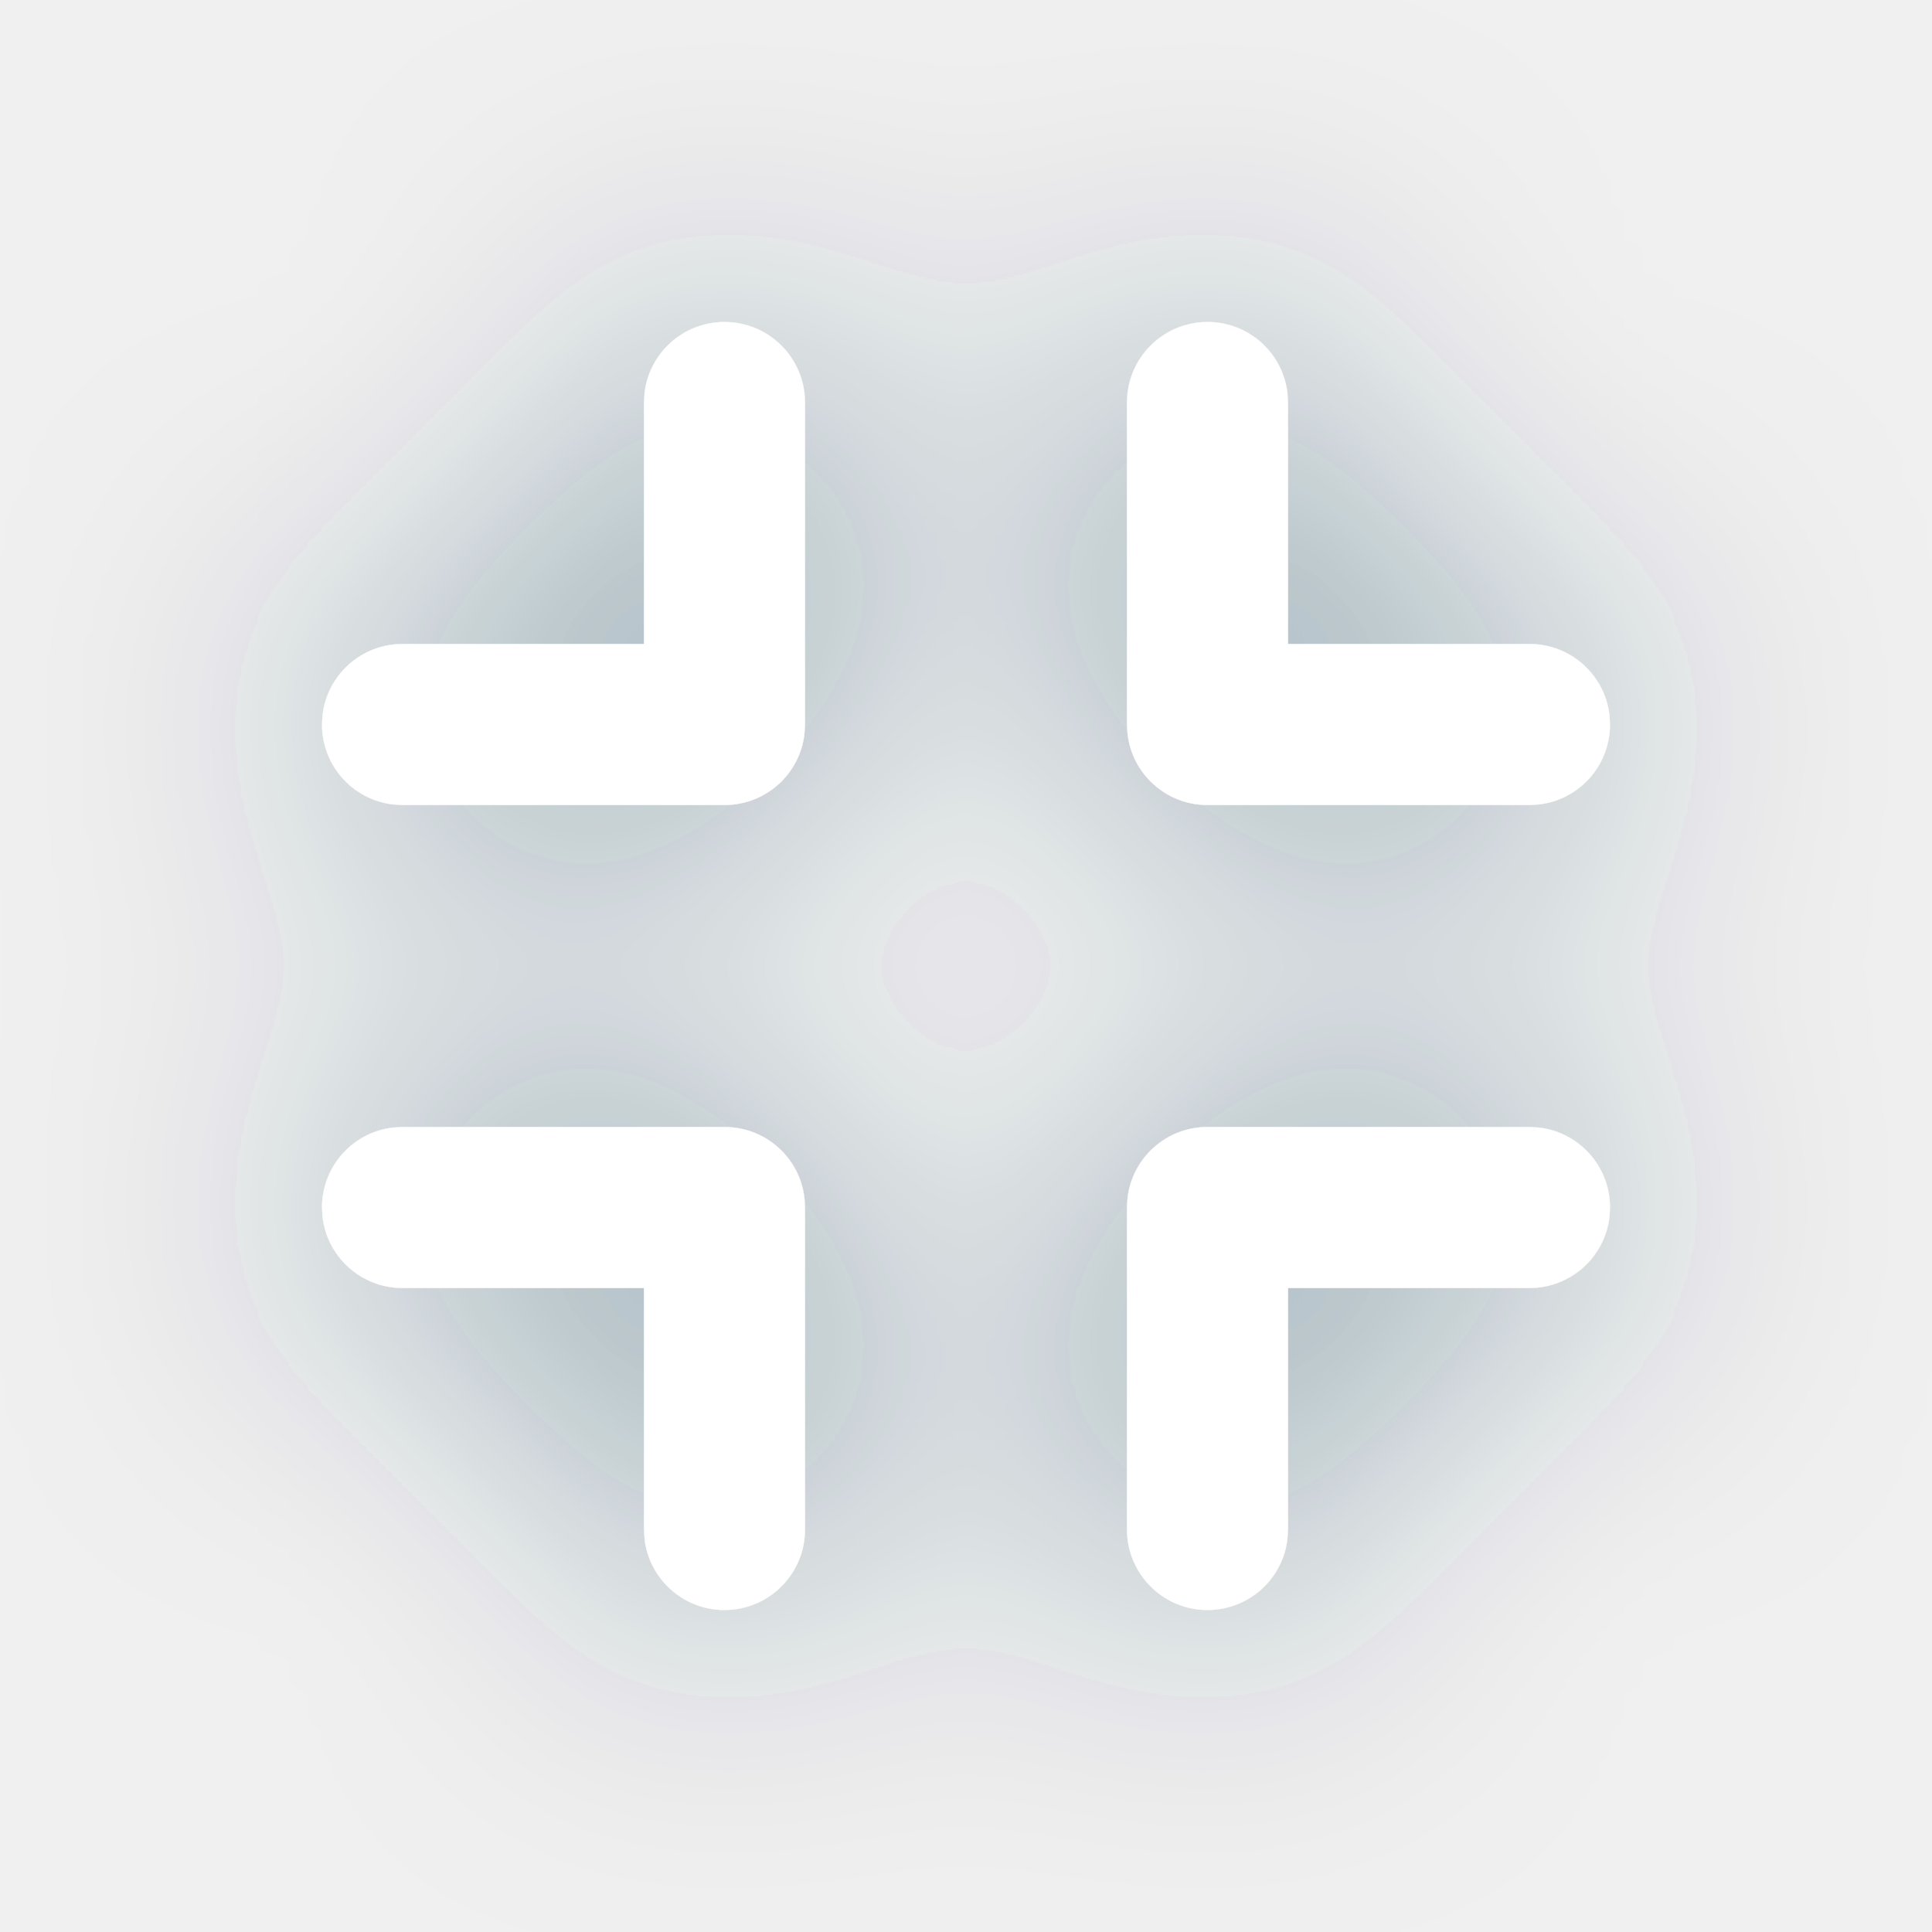
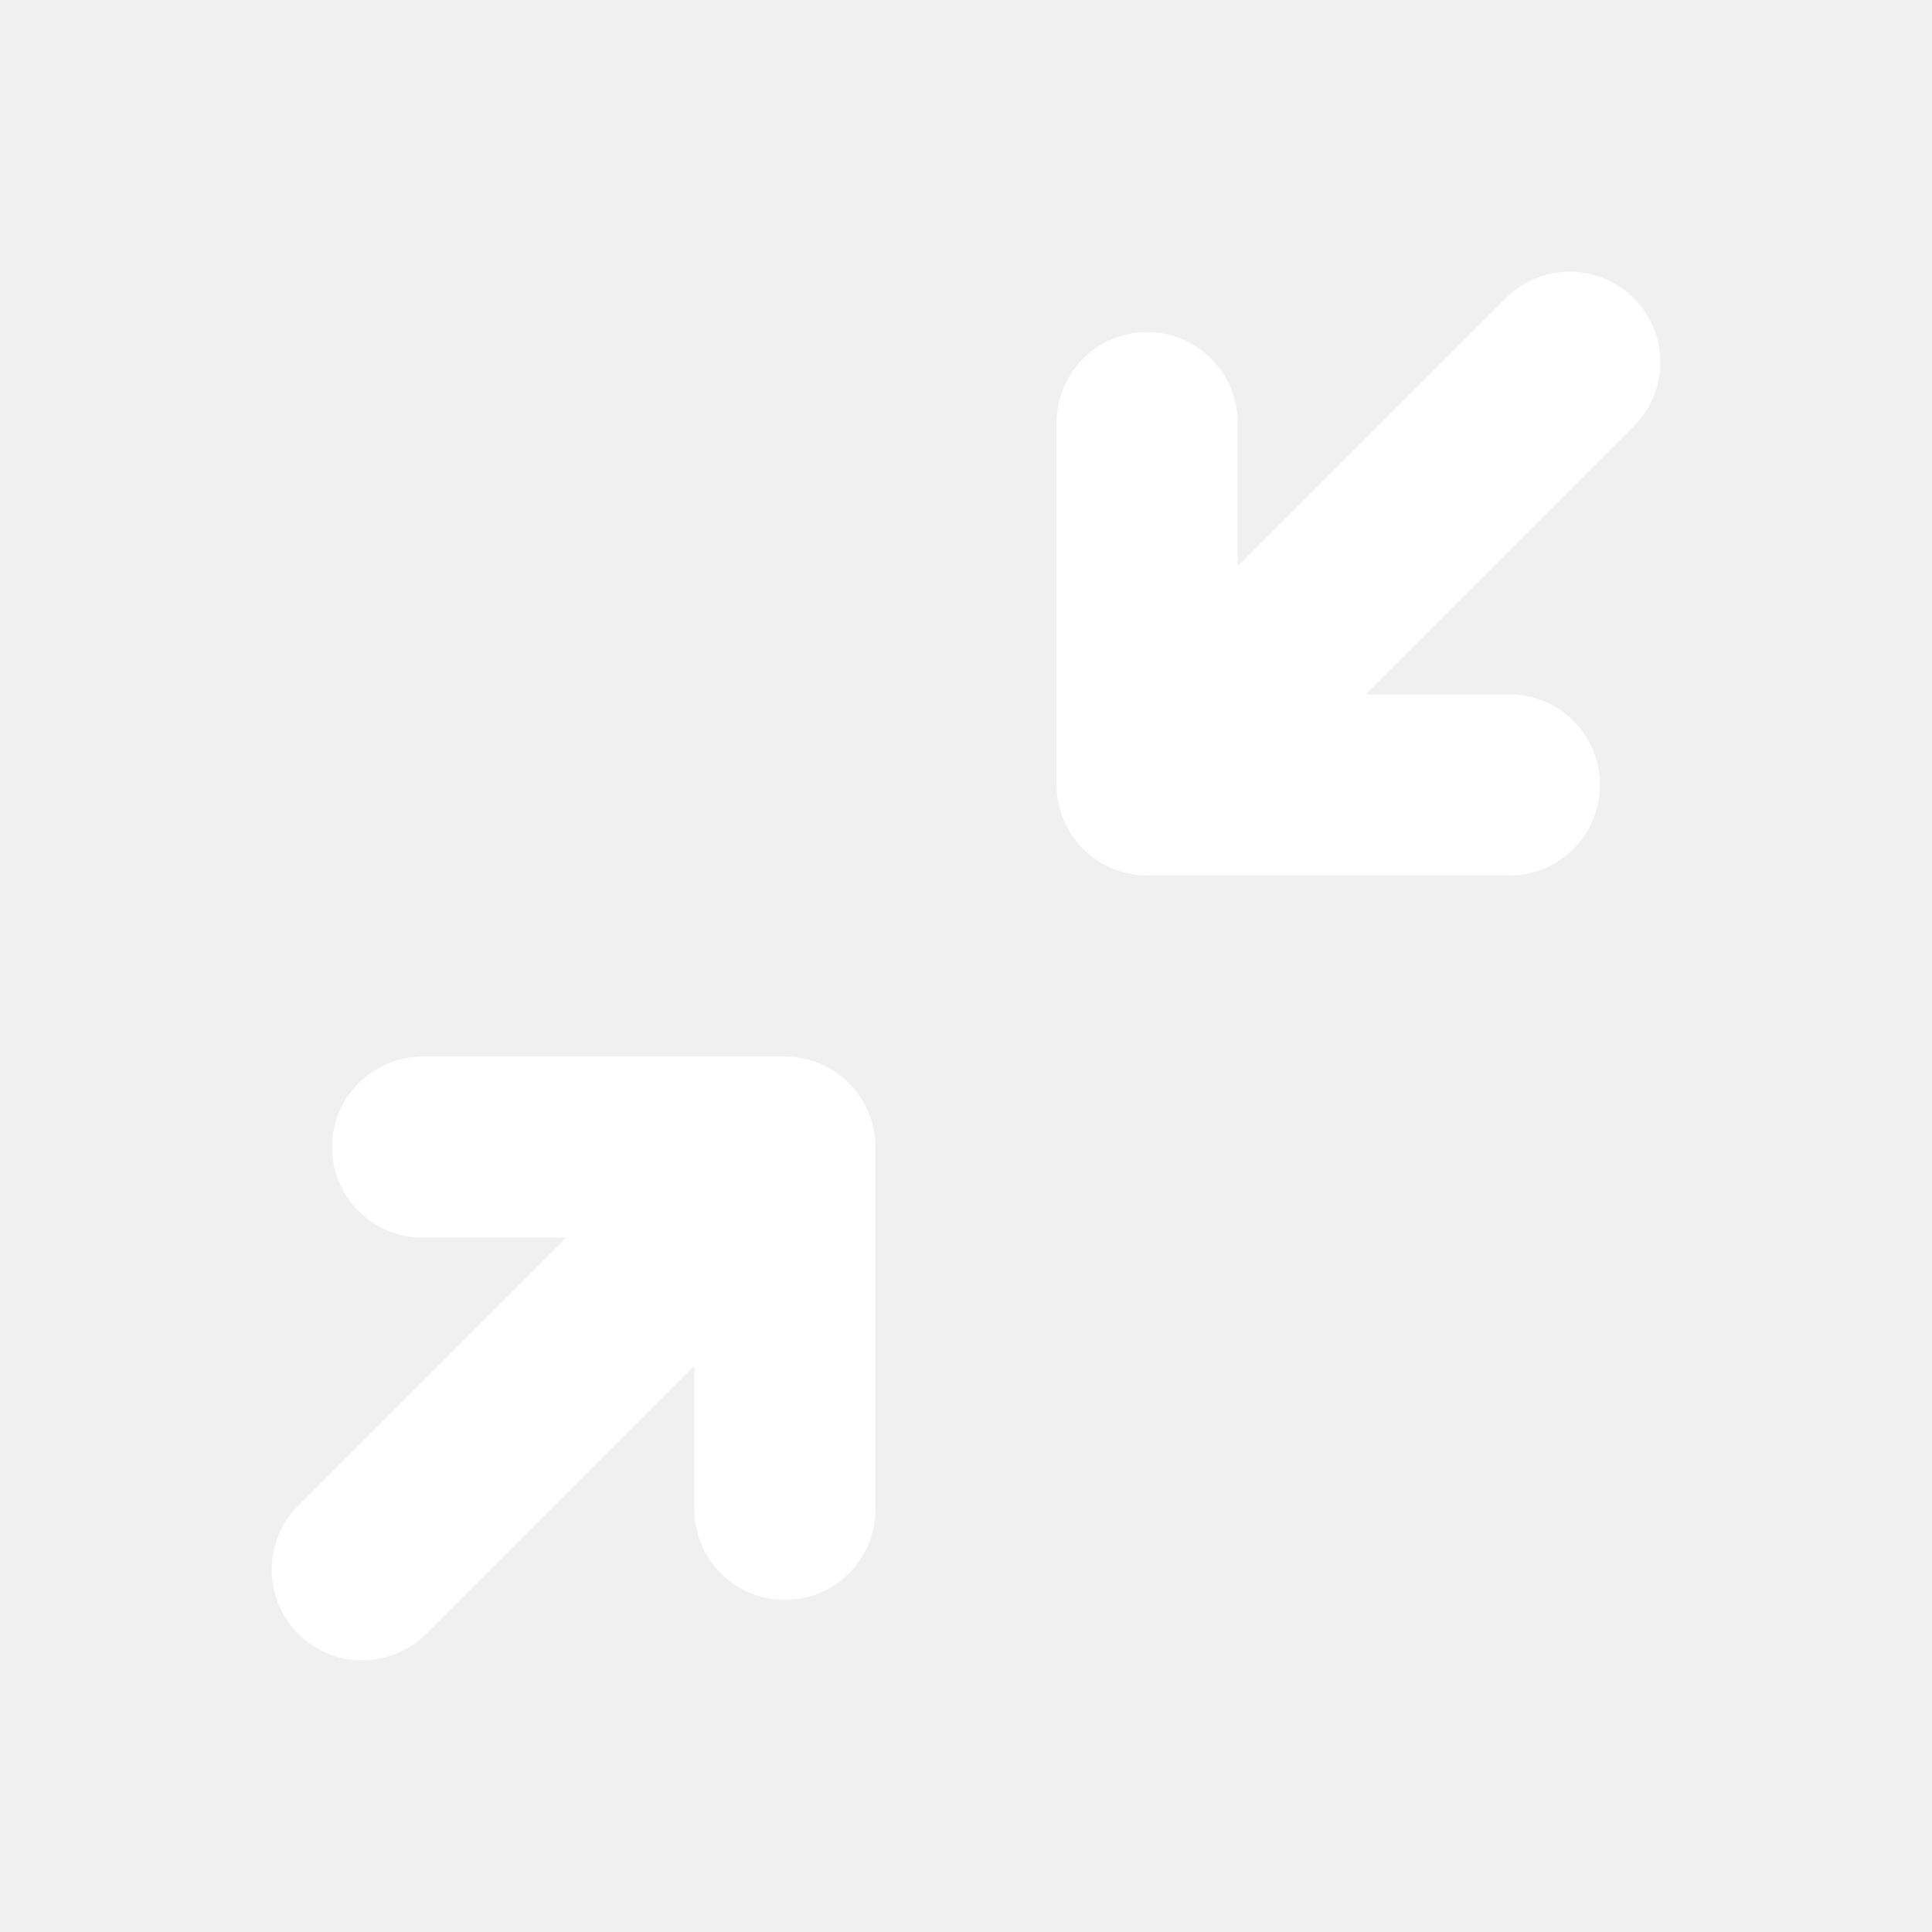
- <svg xmlns="http://www.w3.org/2000/svg" width="24" height="24" viewBox="0 0 24 24">
-   <defs>
-     <filter id="prefix__a" width="166.7%" height="166.7%" x="-33.3%" y="-33.3%" filterUnits="objectBoundingBox">
-       <feOffset in="SourceAlpha" result="shadowOffsetOuter1" />
-       <feGaussianBlur in="shadowOffsetOuter1" result="shadowBlurOuter1" stdDeviation="2" />
-       <feColorMatrix in="shadowBlurOuter1" result="shadowMatrixOuter1" values="0 0 0 0 0 0 0 0 0 0.04 0 0 0 0 0.08 0 0 0 0.5 0" />
-       <feMerge>
-         <feMergeNode in="shadowMatrixOuter1" />
-         <feMergeNode in="SourceGraphic" />
-       </feMerge>
-     </filter>
-   </defs>
-   <g fill="#FFF" fill-rule="evenodd" filter="url(#prefix__a)" transform="translate(-6 -6)">
-     <path d="M15 20c.513 0 .936.386.993.883L16 21v4c0 .552-.448 1-1 1-.513 0-.936-.386-.993-.883L14 25v-3h-3c-.513 0-.936-.386-.993-.883L10 21c0-.513.386-.936.883-.993L11 20h4zm10 0l.117.007c.497.057.883.48.883.993l-.007.117c-.057.497-.48.883-.993.883h-3v3l-.007.117c-.057.497-.48.883-.993.883-.552 0-1-.448-1-1v-4l.007-.117c.057-.497.48-.883.993-.883h4zM15 10c.552 0 1 .448 1 1v4l-.007.117c-.057.497-.48.883-.993.883h-4l-.117-.007c-.497-.057-.883-.48-.883-.993l.007-.117c.057-.497.48-.883.993-.883h3v-3l.007-.117c.057-.497.48-.883.993-.883zm6 0c.513 0 .936.386.993.883L22 11v3h3c.513 0 .936.386.993.883L26 15c0 .513-.386.936-.883.993L25 16h-4c-.513 0-.936-.386-.993-.883L20 15v-4c0-.552.448-1 1-1z" />
-   </g>
+ <svg xmlns="http://www.w3.org/2000/svg" width="16" height="16" viewBox="0 0 16 16" fill="none">
+   <path d="M9.5 3.5V6.5M9.5 6.5H12.5M9.5 6.5L13 3M3.5 9.5H6.5M6.5 9.5V12.5M6.5 9.5L3 13" stroke="white" stroke-width="1.5" stroke-linecap="round" stroke-linejoin="round" />
</svg>
